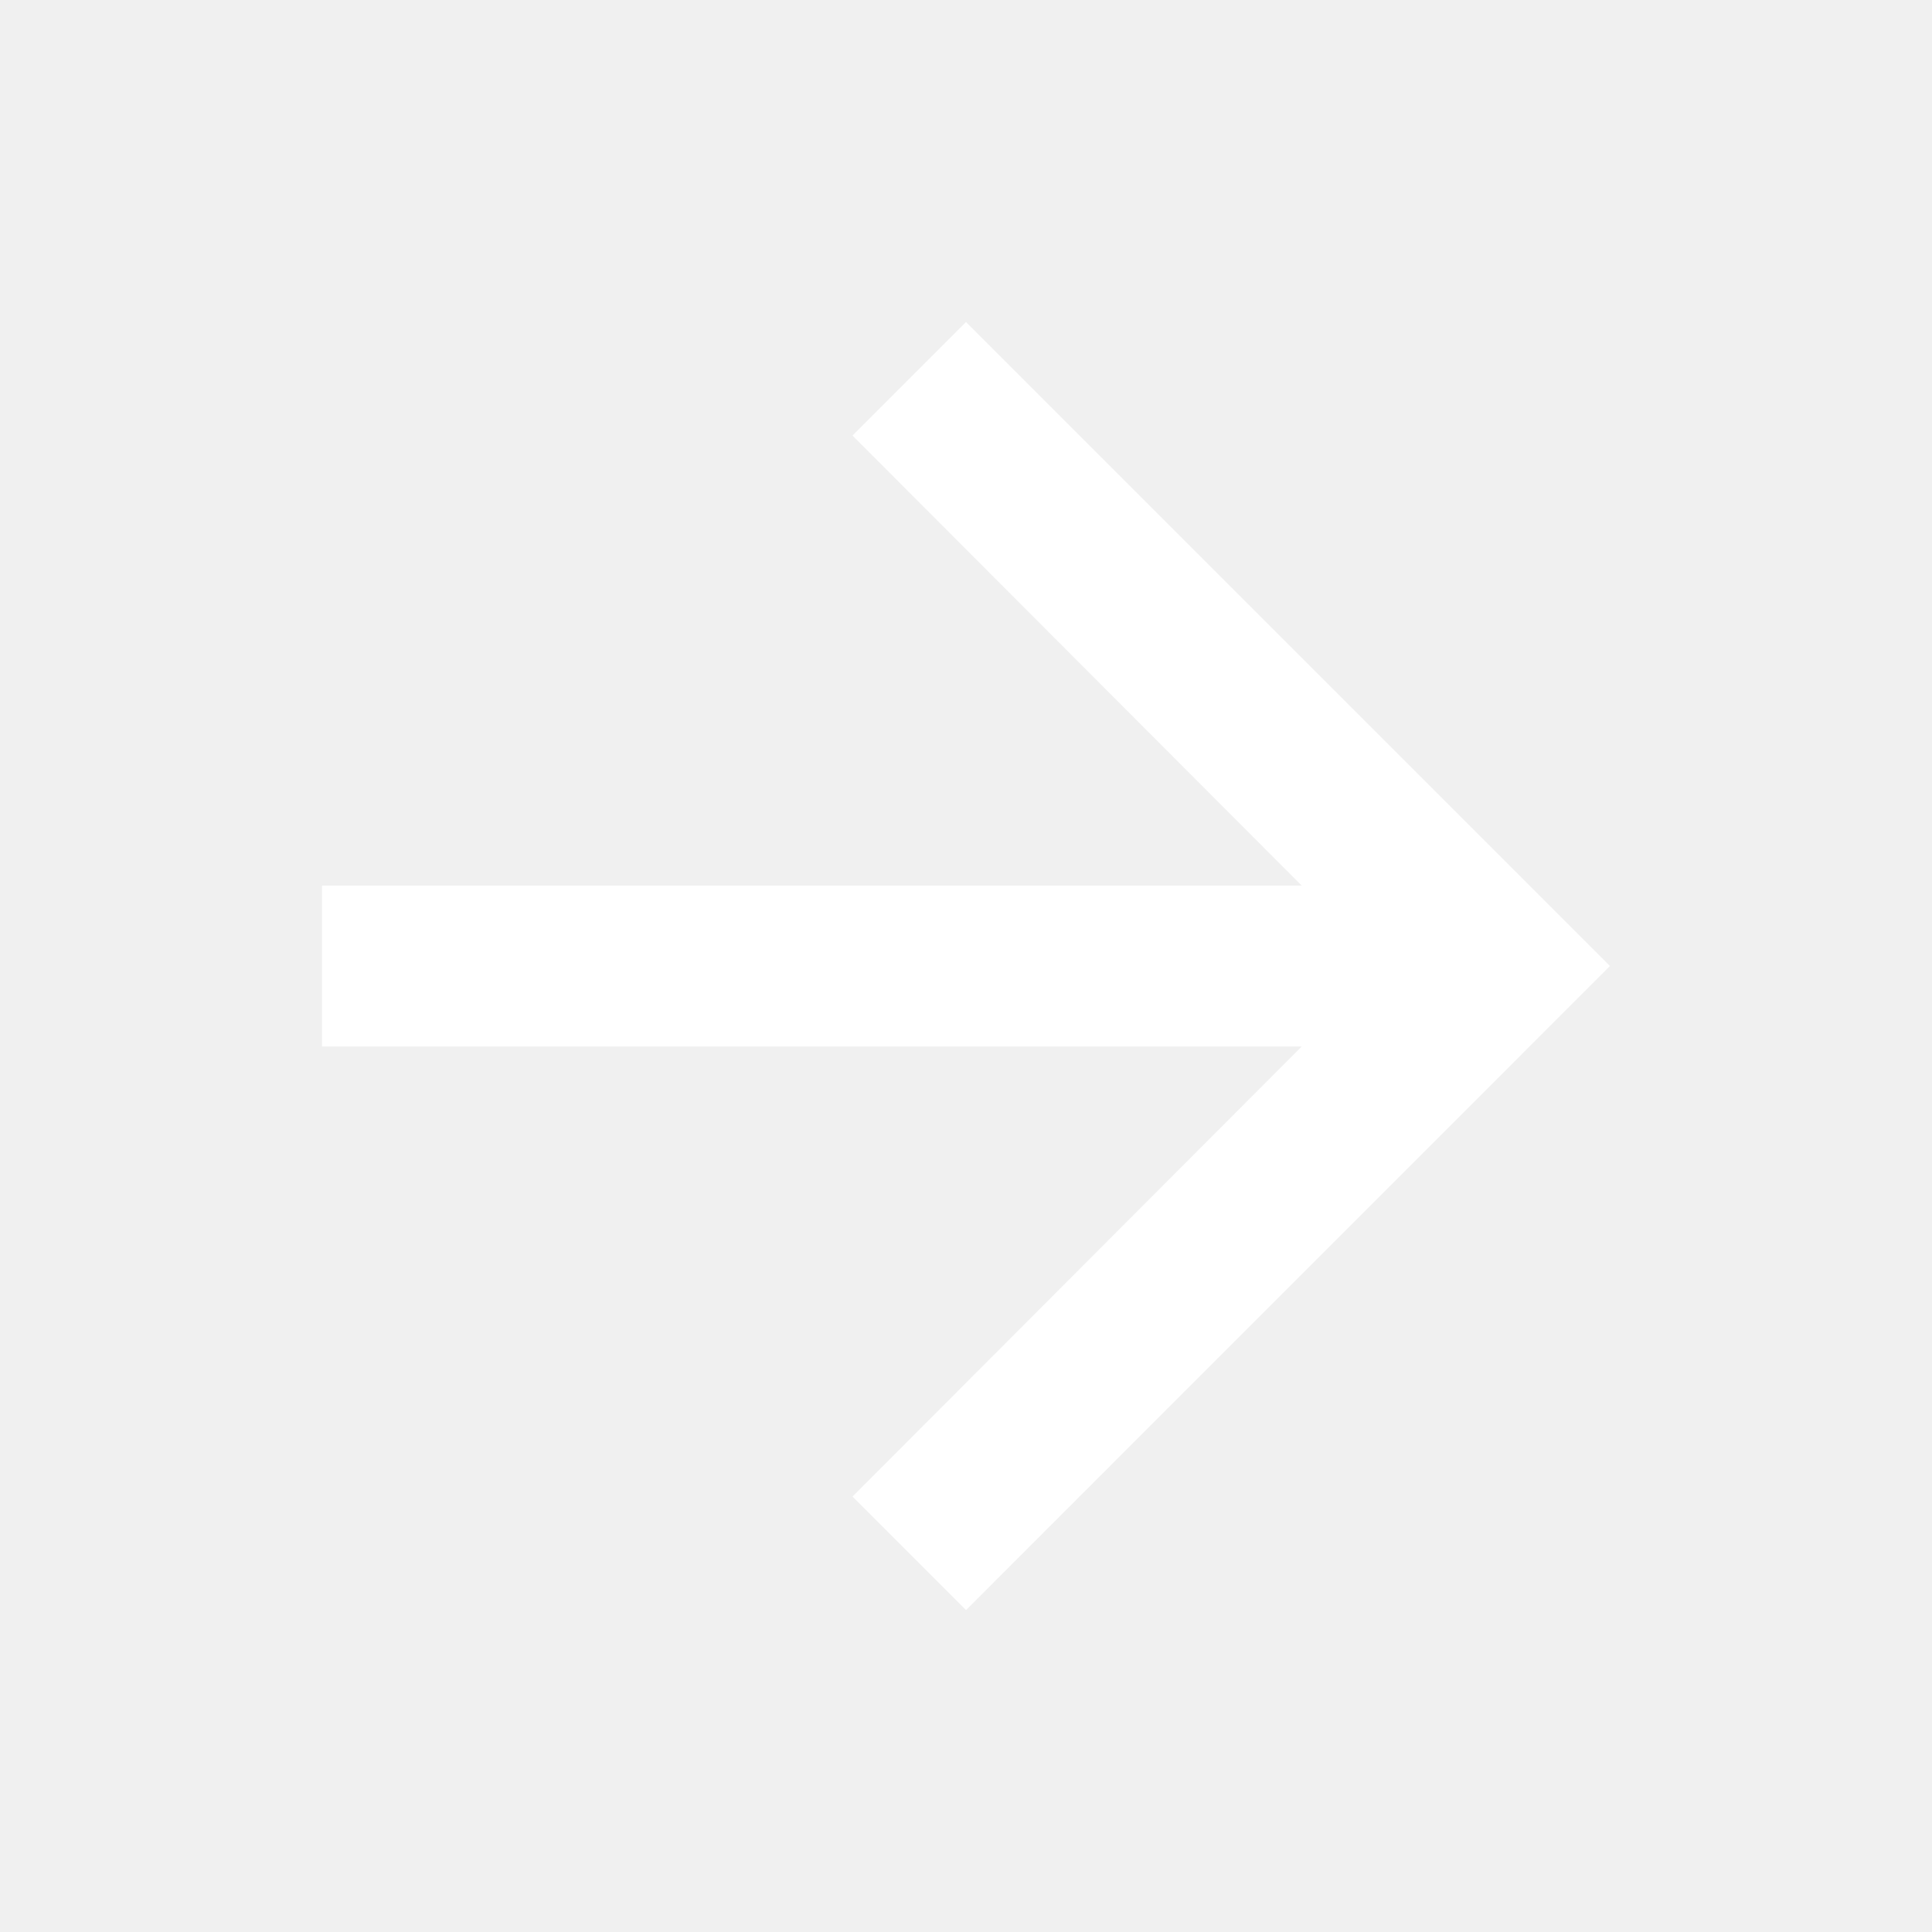
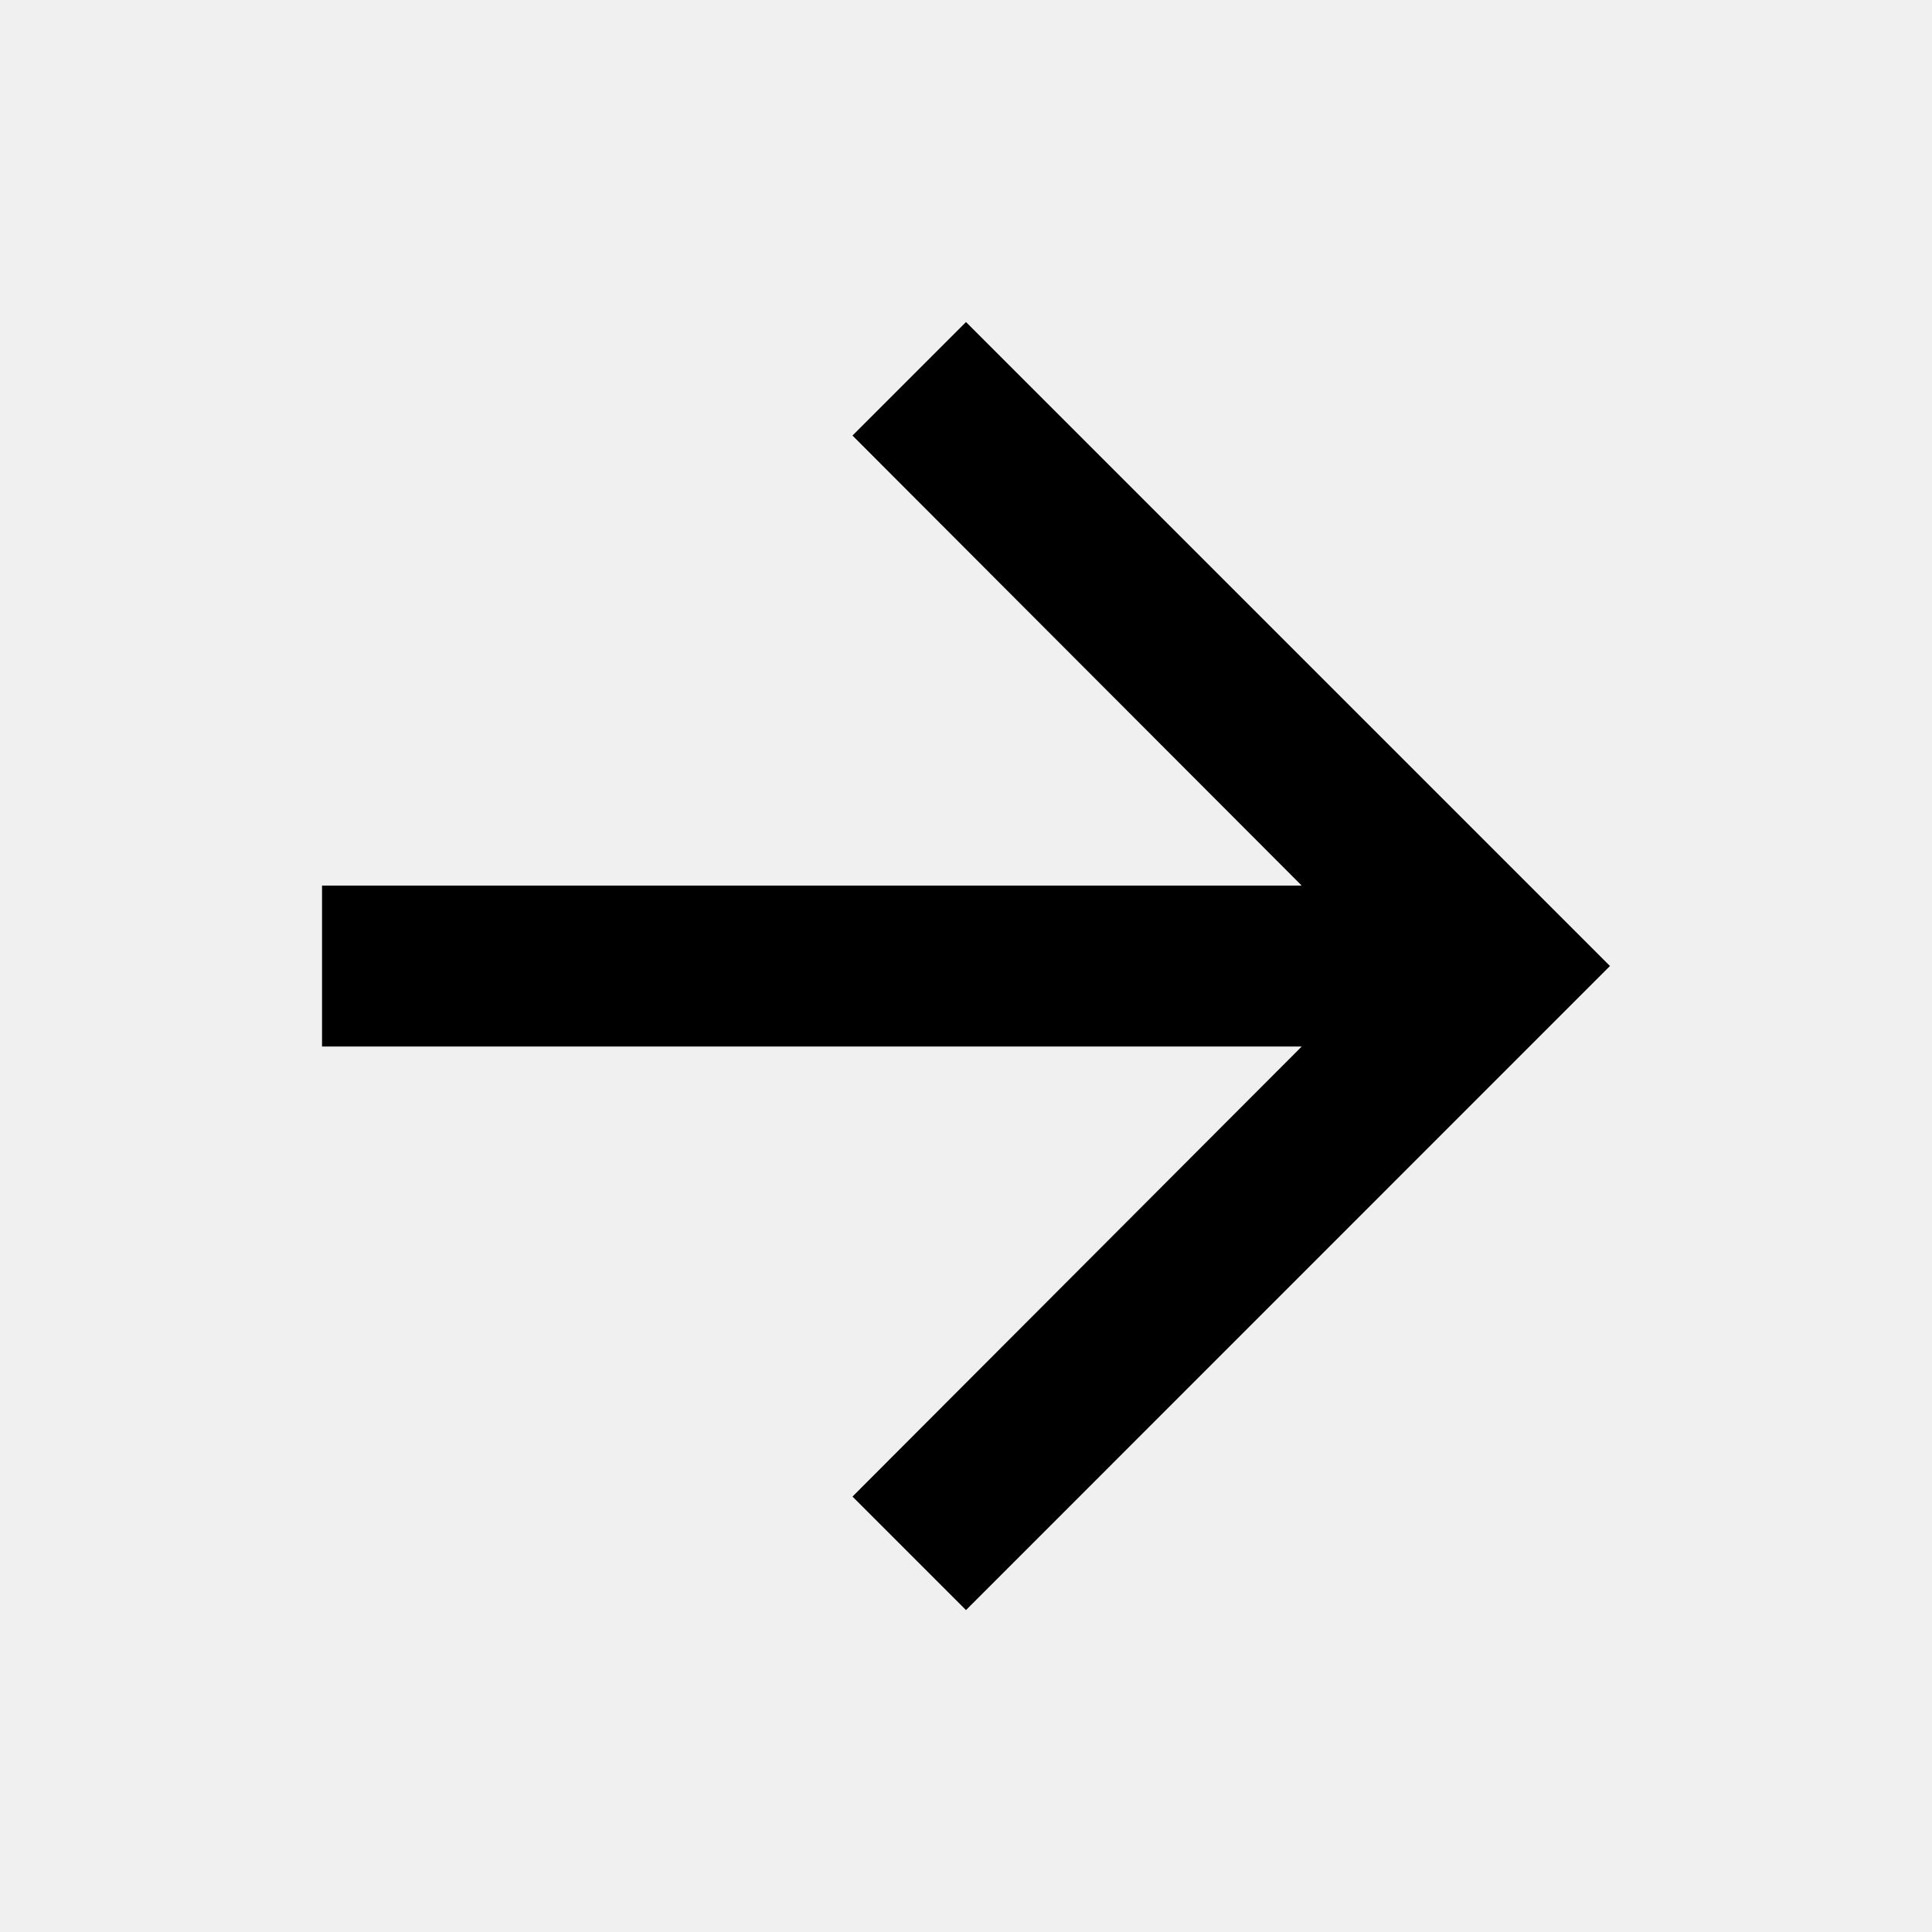
<svg xmlns="http://www.w3.org/2000/svg" width="16" height="16" viewBox="0 0 16 16" fill="none">
-   <path d="M8 2.667L7.06 3.607L10.78 7.334H2.667V8.667H10.78L7.06 12.394L8 13.334L13.333 8L8 2.667Z" fill="white" />
+   <path d="M8 2.667L7.06 3.607L10.78 7.334H2.667V8.667H10.78L7.06 12.394L8 13.334L13.333 8L8 2.667Z" fill="currentColor" />
</svg>
